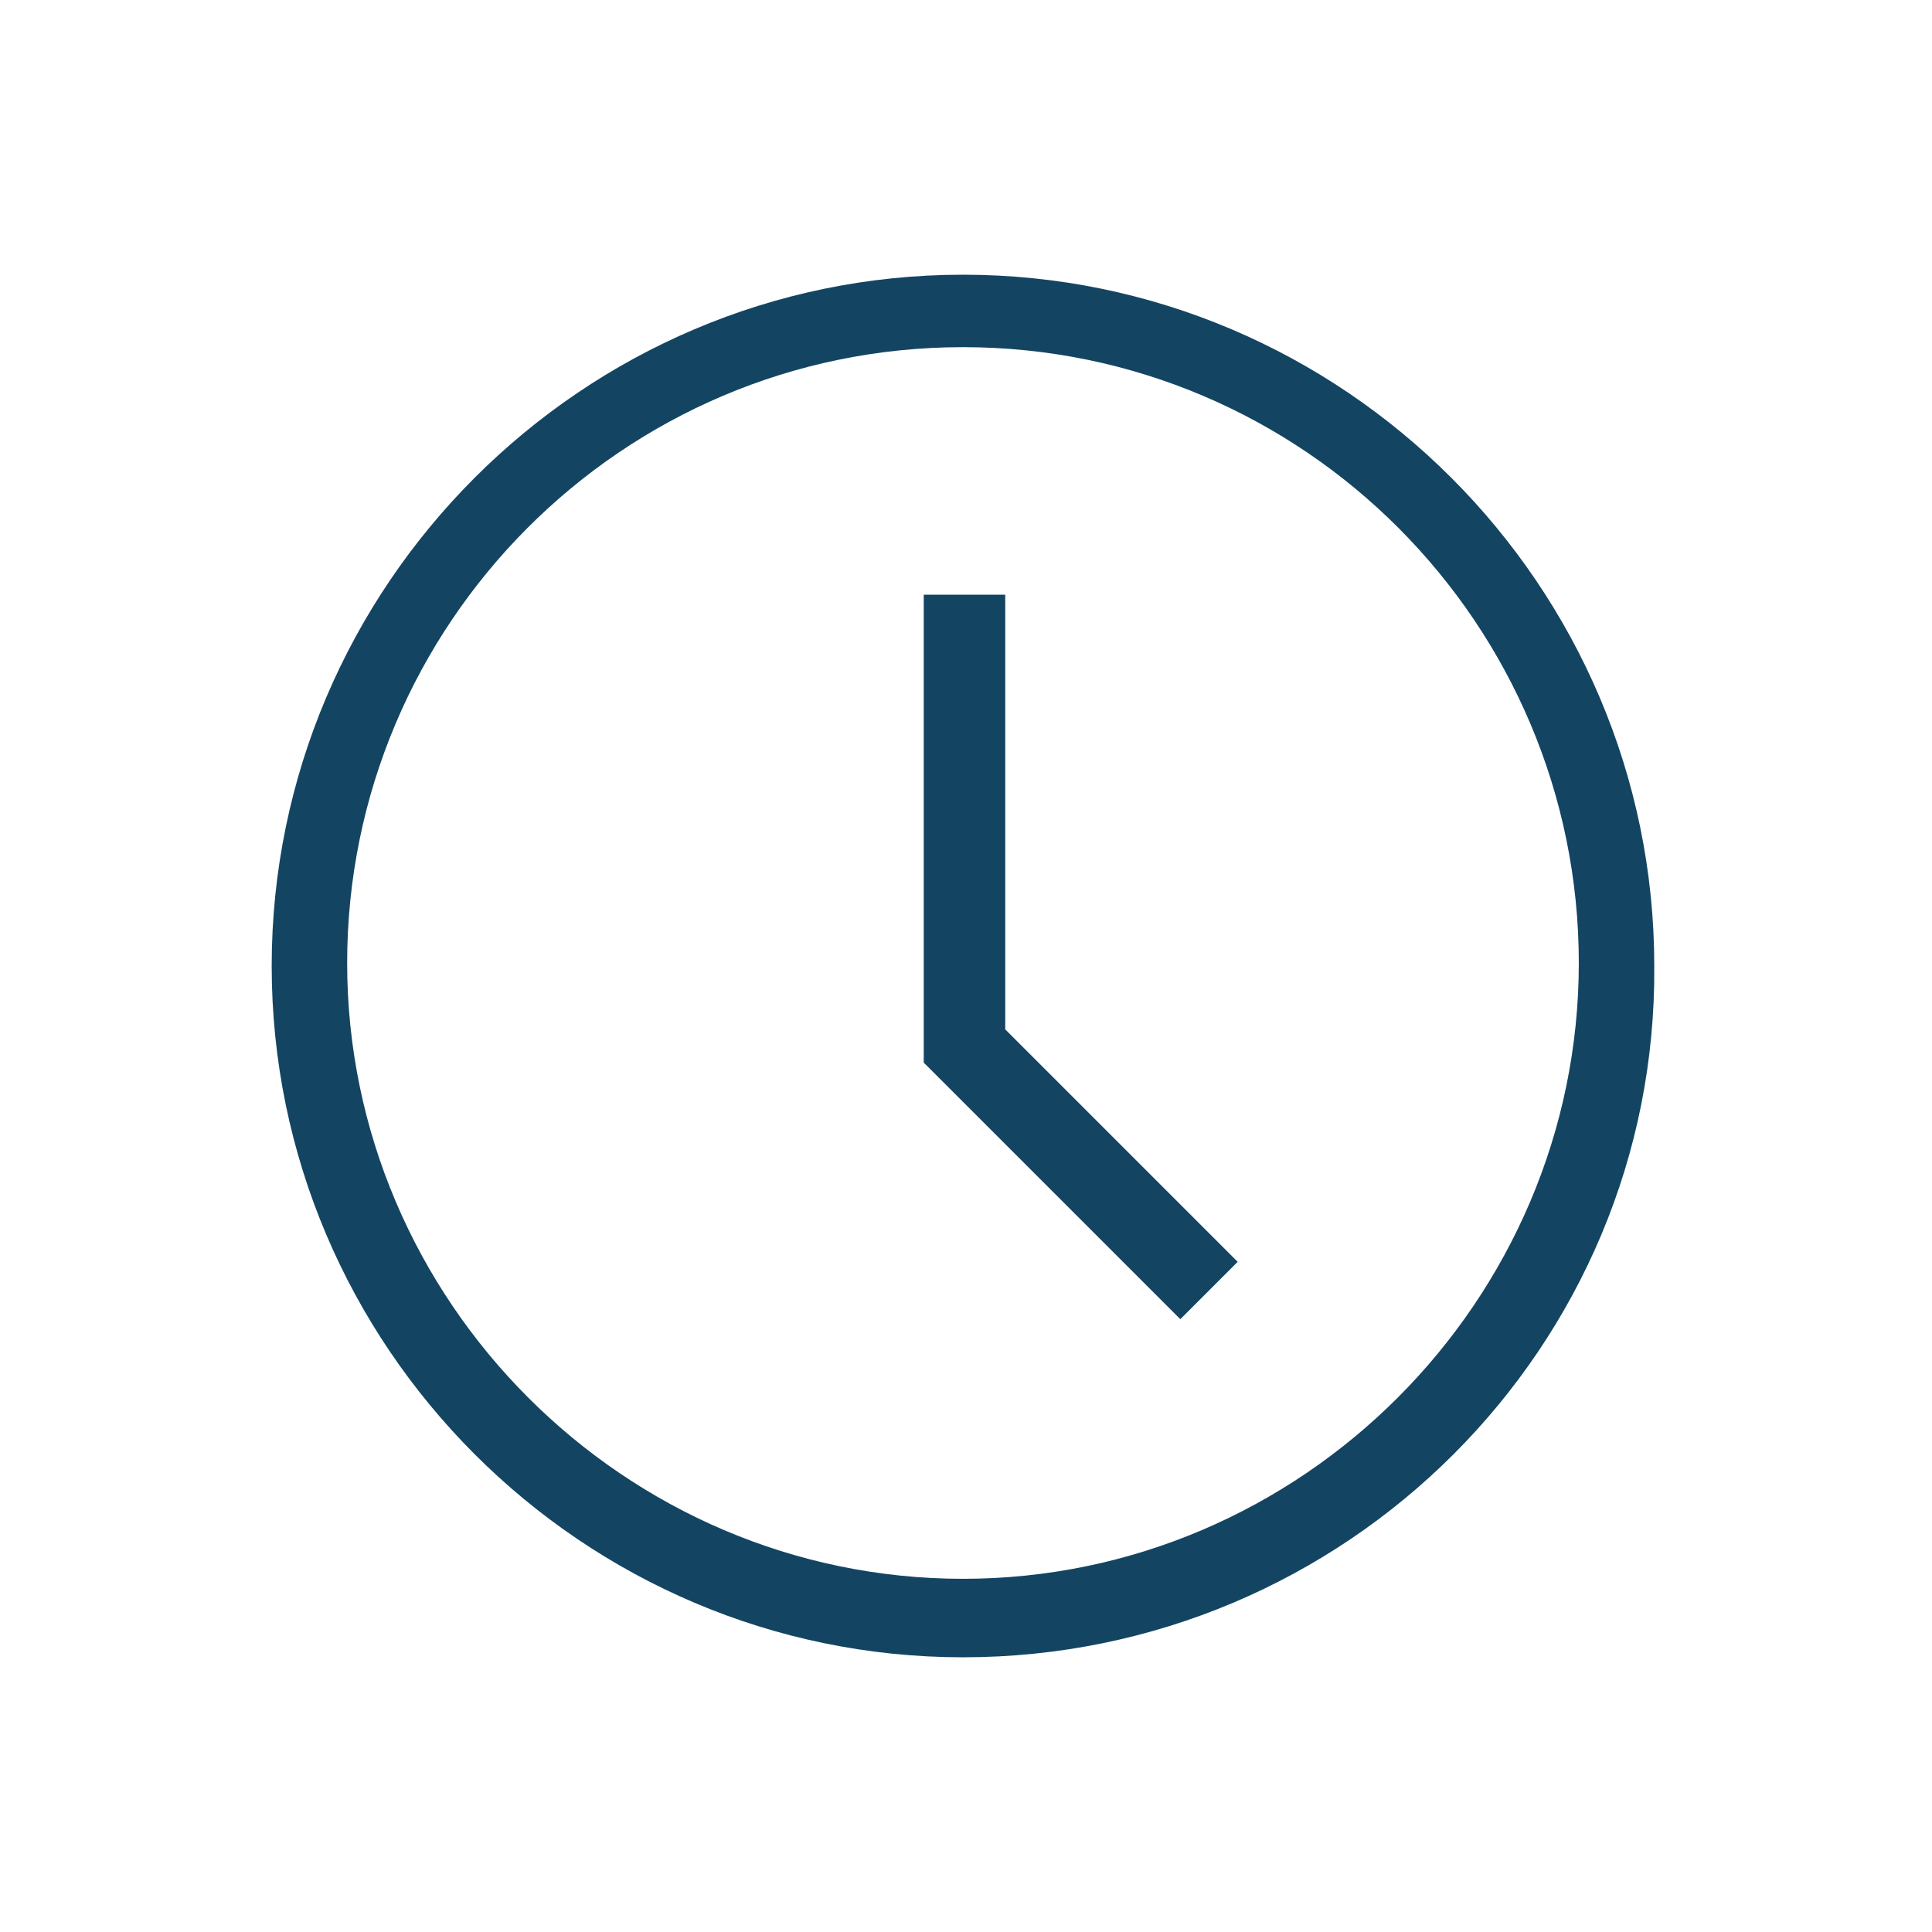
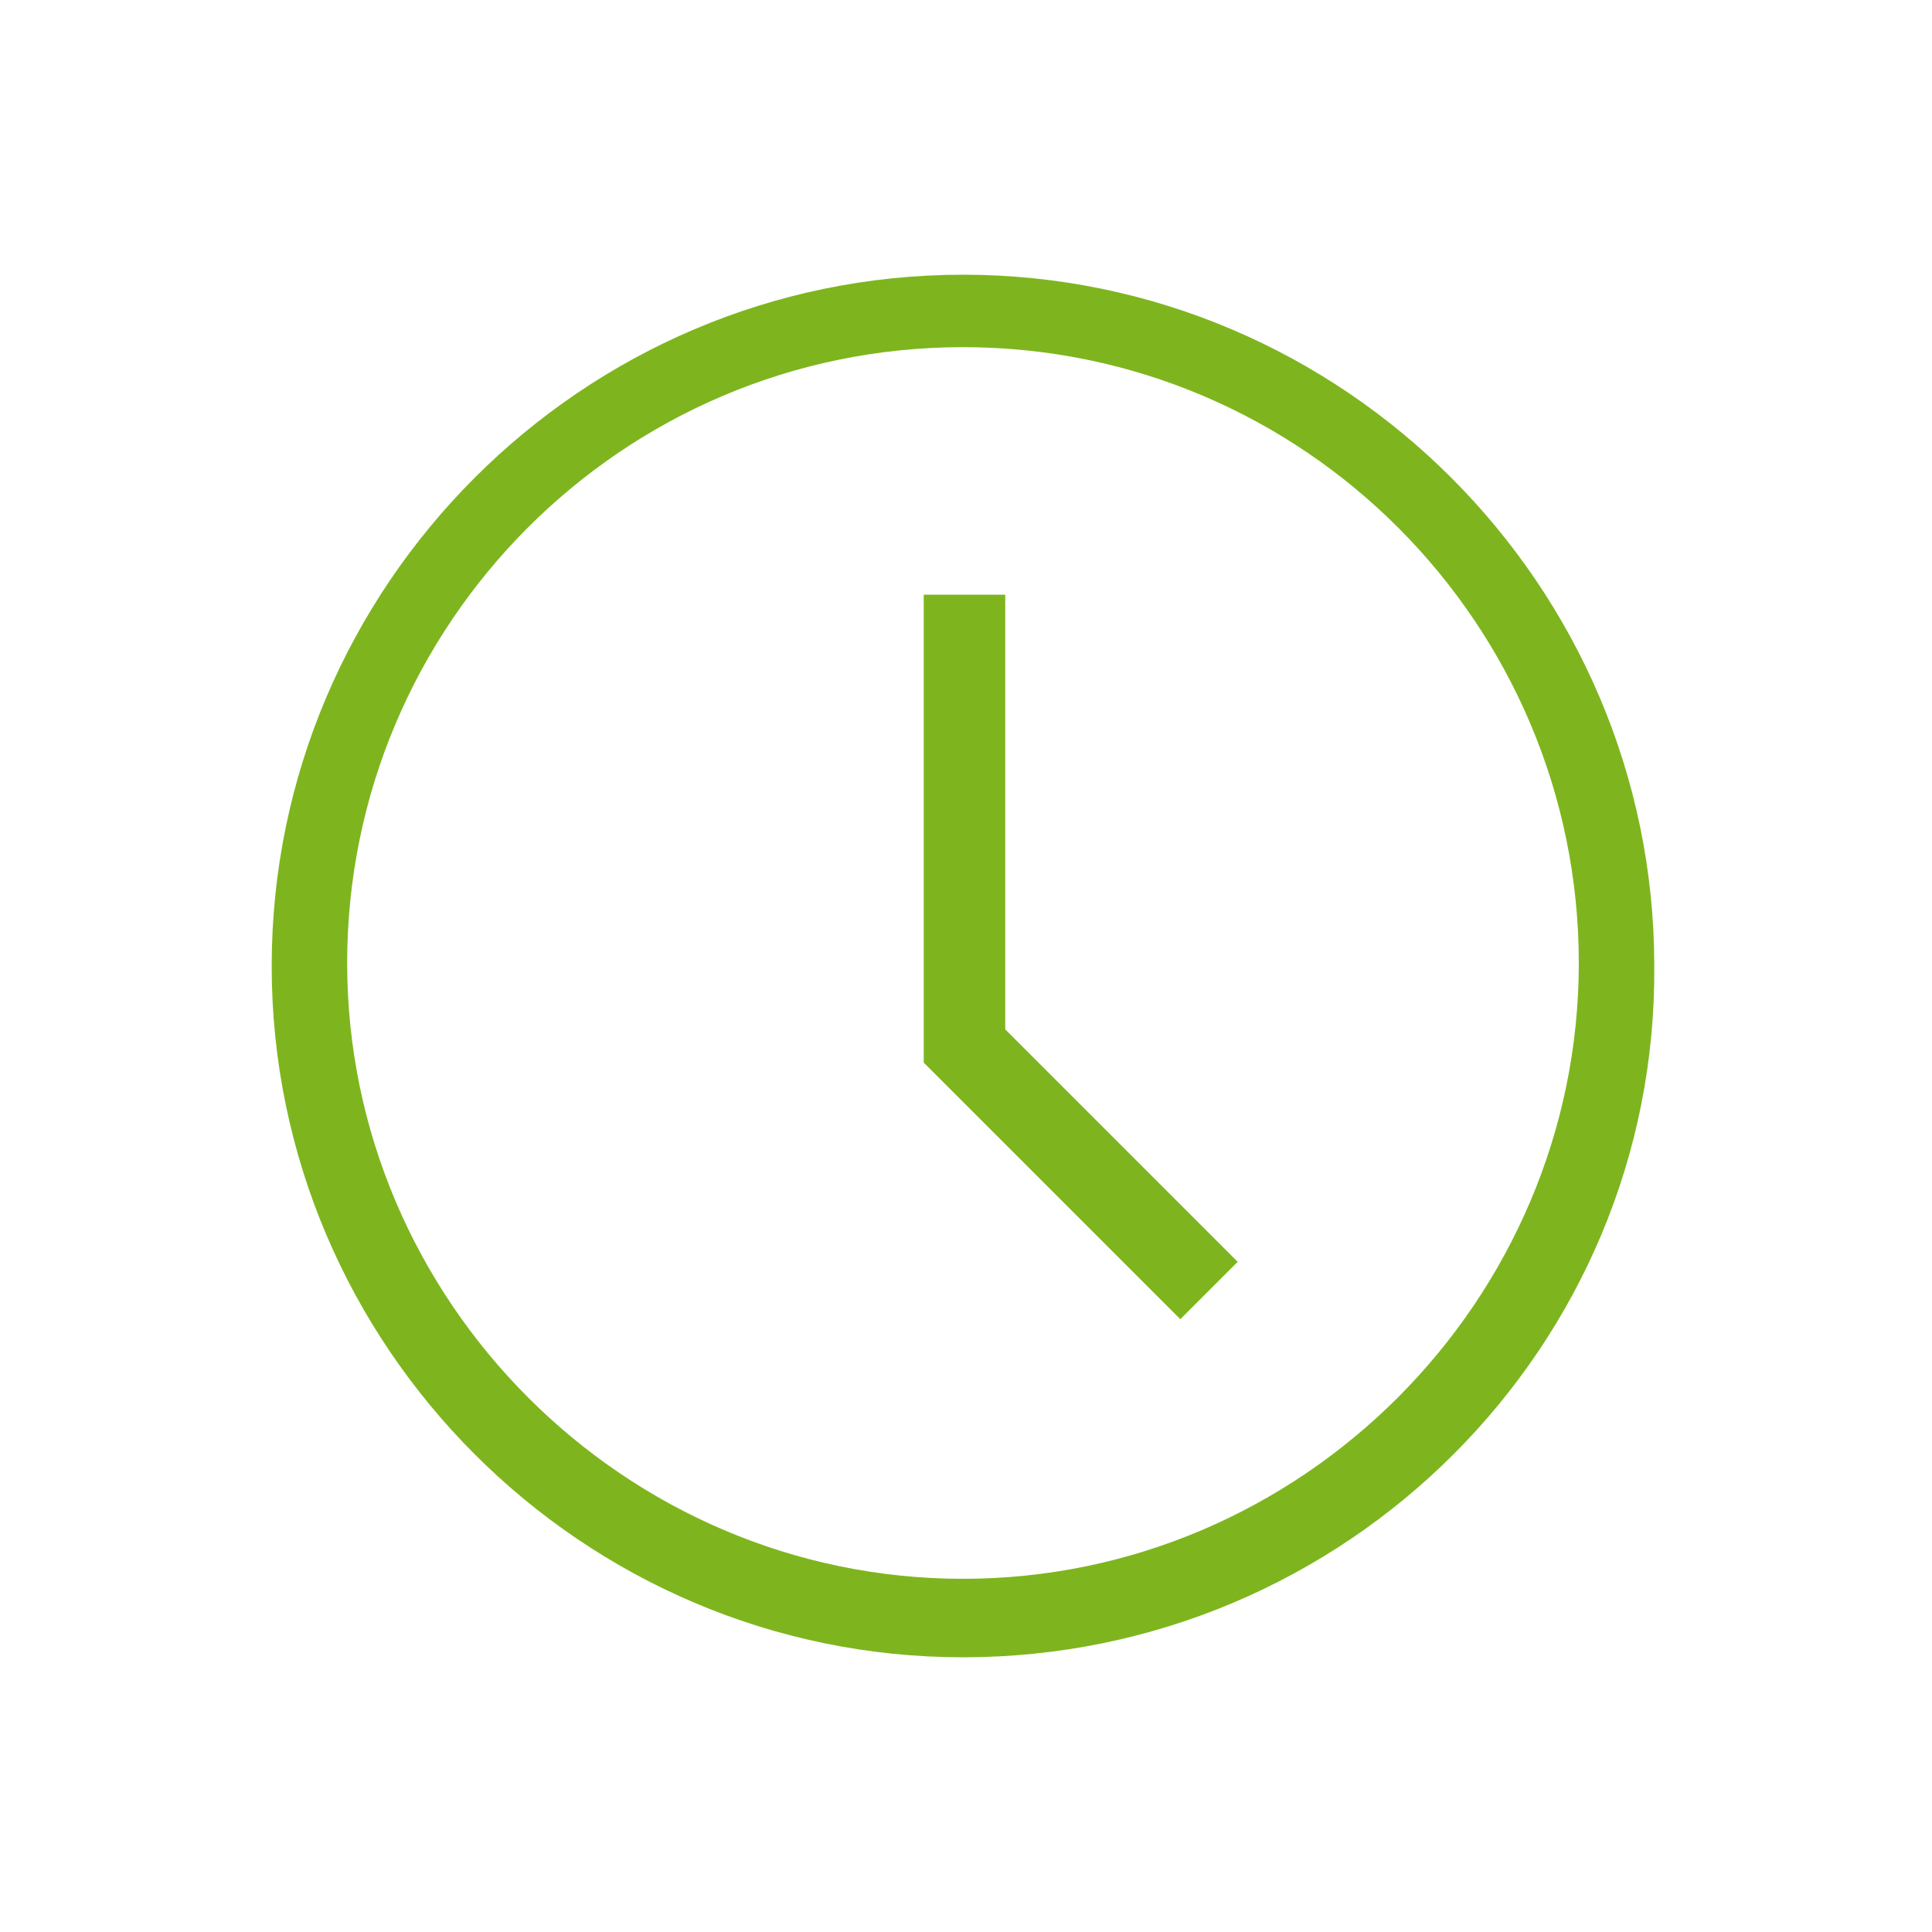
<svg xmlns="http://www.w3.org/2000/svg" id="Layer_1" style="enable-background:new 0 0 64 64;" version="1.1" viewBox="0 0 64 64" xml:space="preserve">
  <style type="text/css">
- 	.st0{fill:#134563;}
- </style>
+         .st0{fill:#7eb51e}
+     </style>
  <g>
    <g id="Icon-Clock" transform="translate(378, 428)">
      <path class="st0" d="M-346.1-373.1c-12.6,0-22.9-10.3-22.9-22.9c0-12.6,10.3-22.9,22.9-22.9     c12.6,0,22.9,10.3,22.9,22.9C-323.1-383.4-333.4-373.1-346.1-373.1L-346.1-373.1z M-346.1-416.5c-11.3,0-20.4,9.2-20.4,20.4     s9.2,20.4,20.4,20.4s20.4-9.2,20.4-20.4S-334.8-416.5-346.1-416.5L-346.1-416.5z" id="Fill-131" />
      <polyline class="st0" id="Fill-132" points="-338.9,-384.3 -347.4,-392.8 -347.4,-408.3 -344.7,-408.3 -344.7,-393.9      -337,-386.2 -338.9,-384.3    " />
    </g>
  </g>
</svg>
